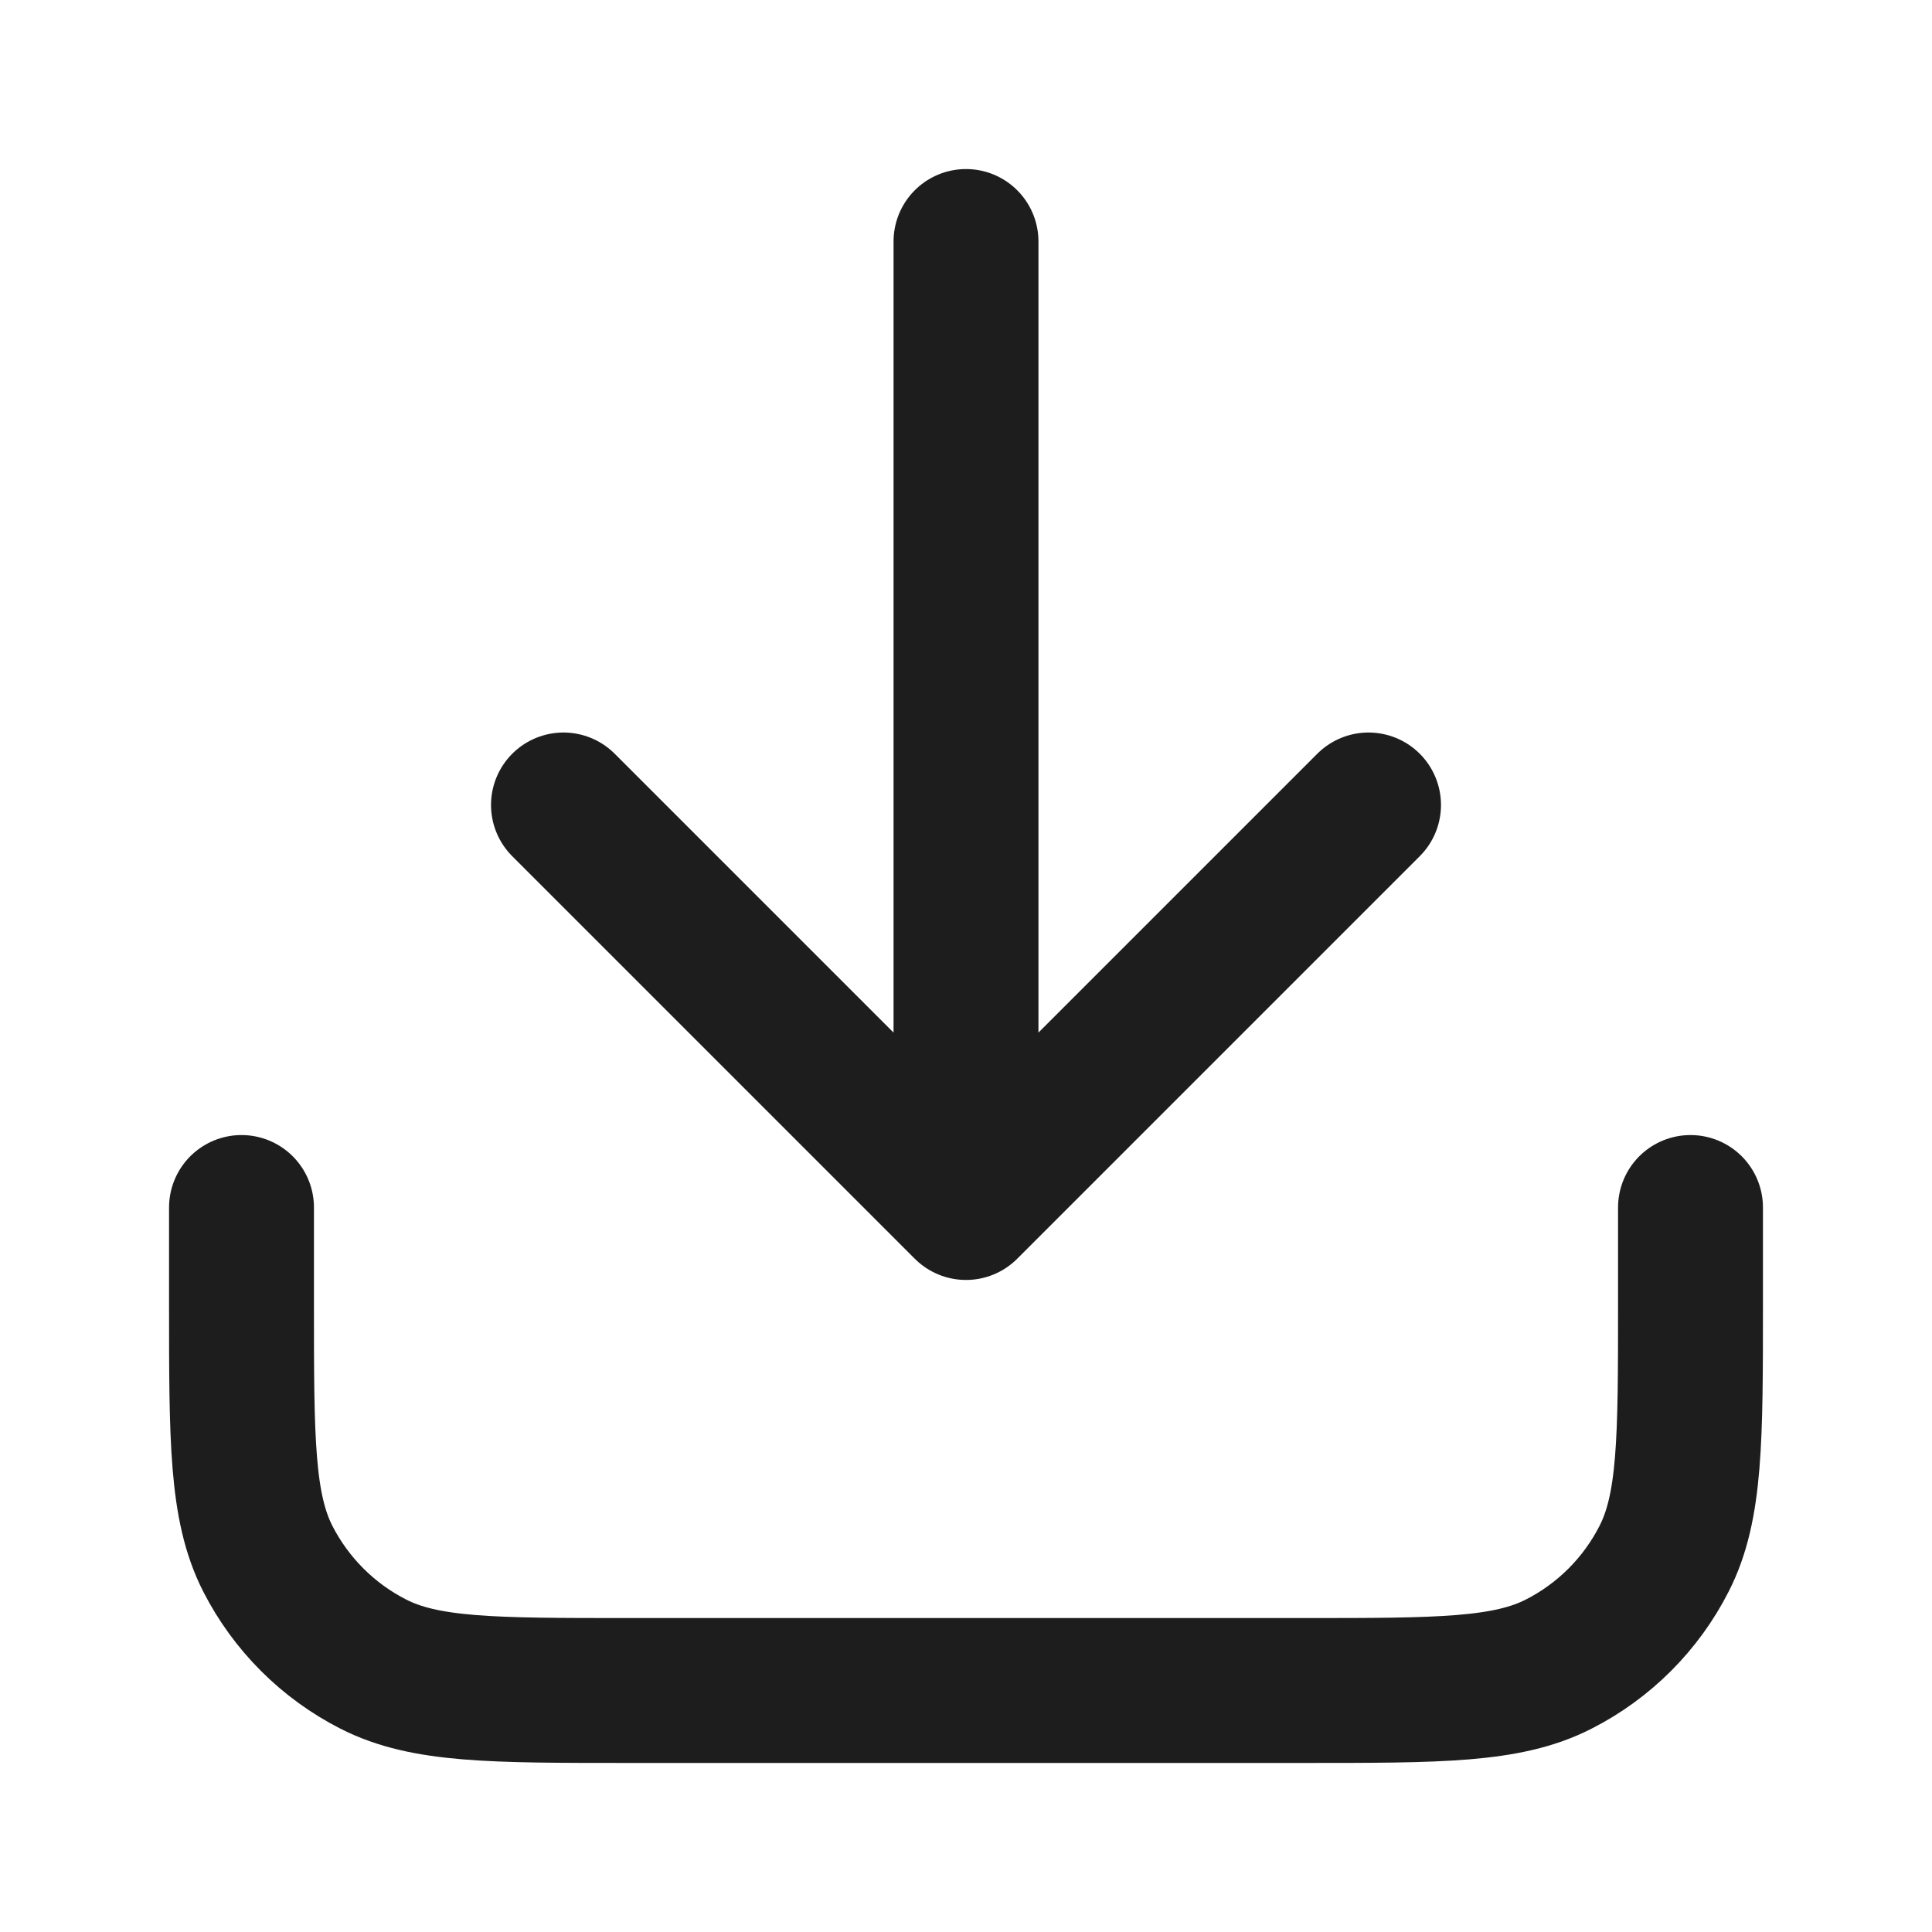
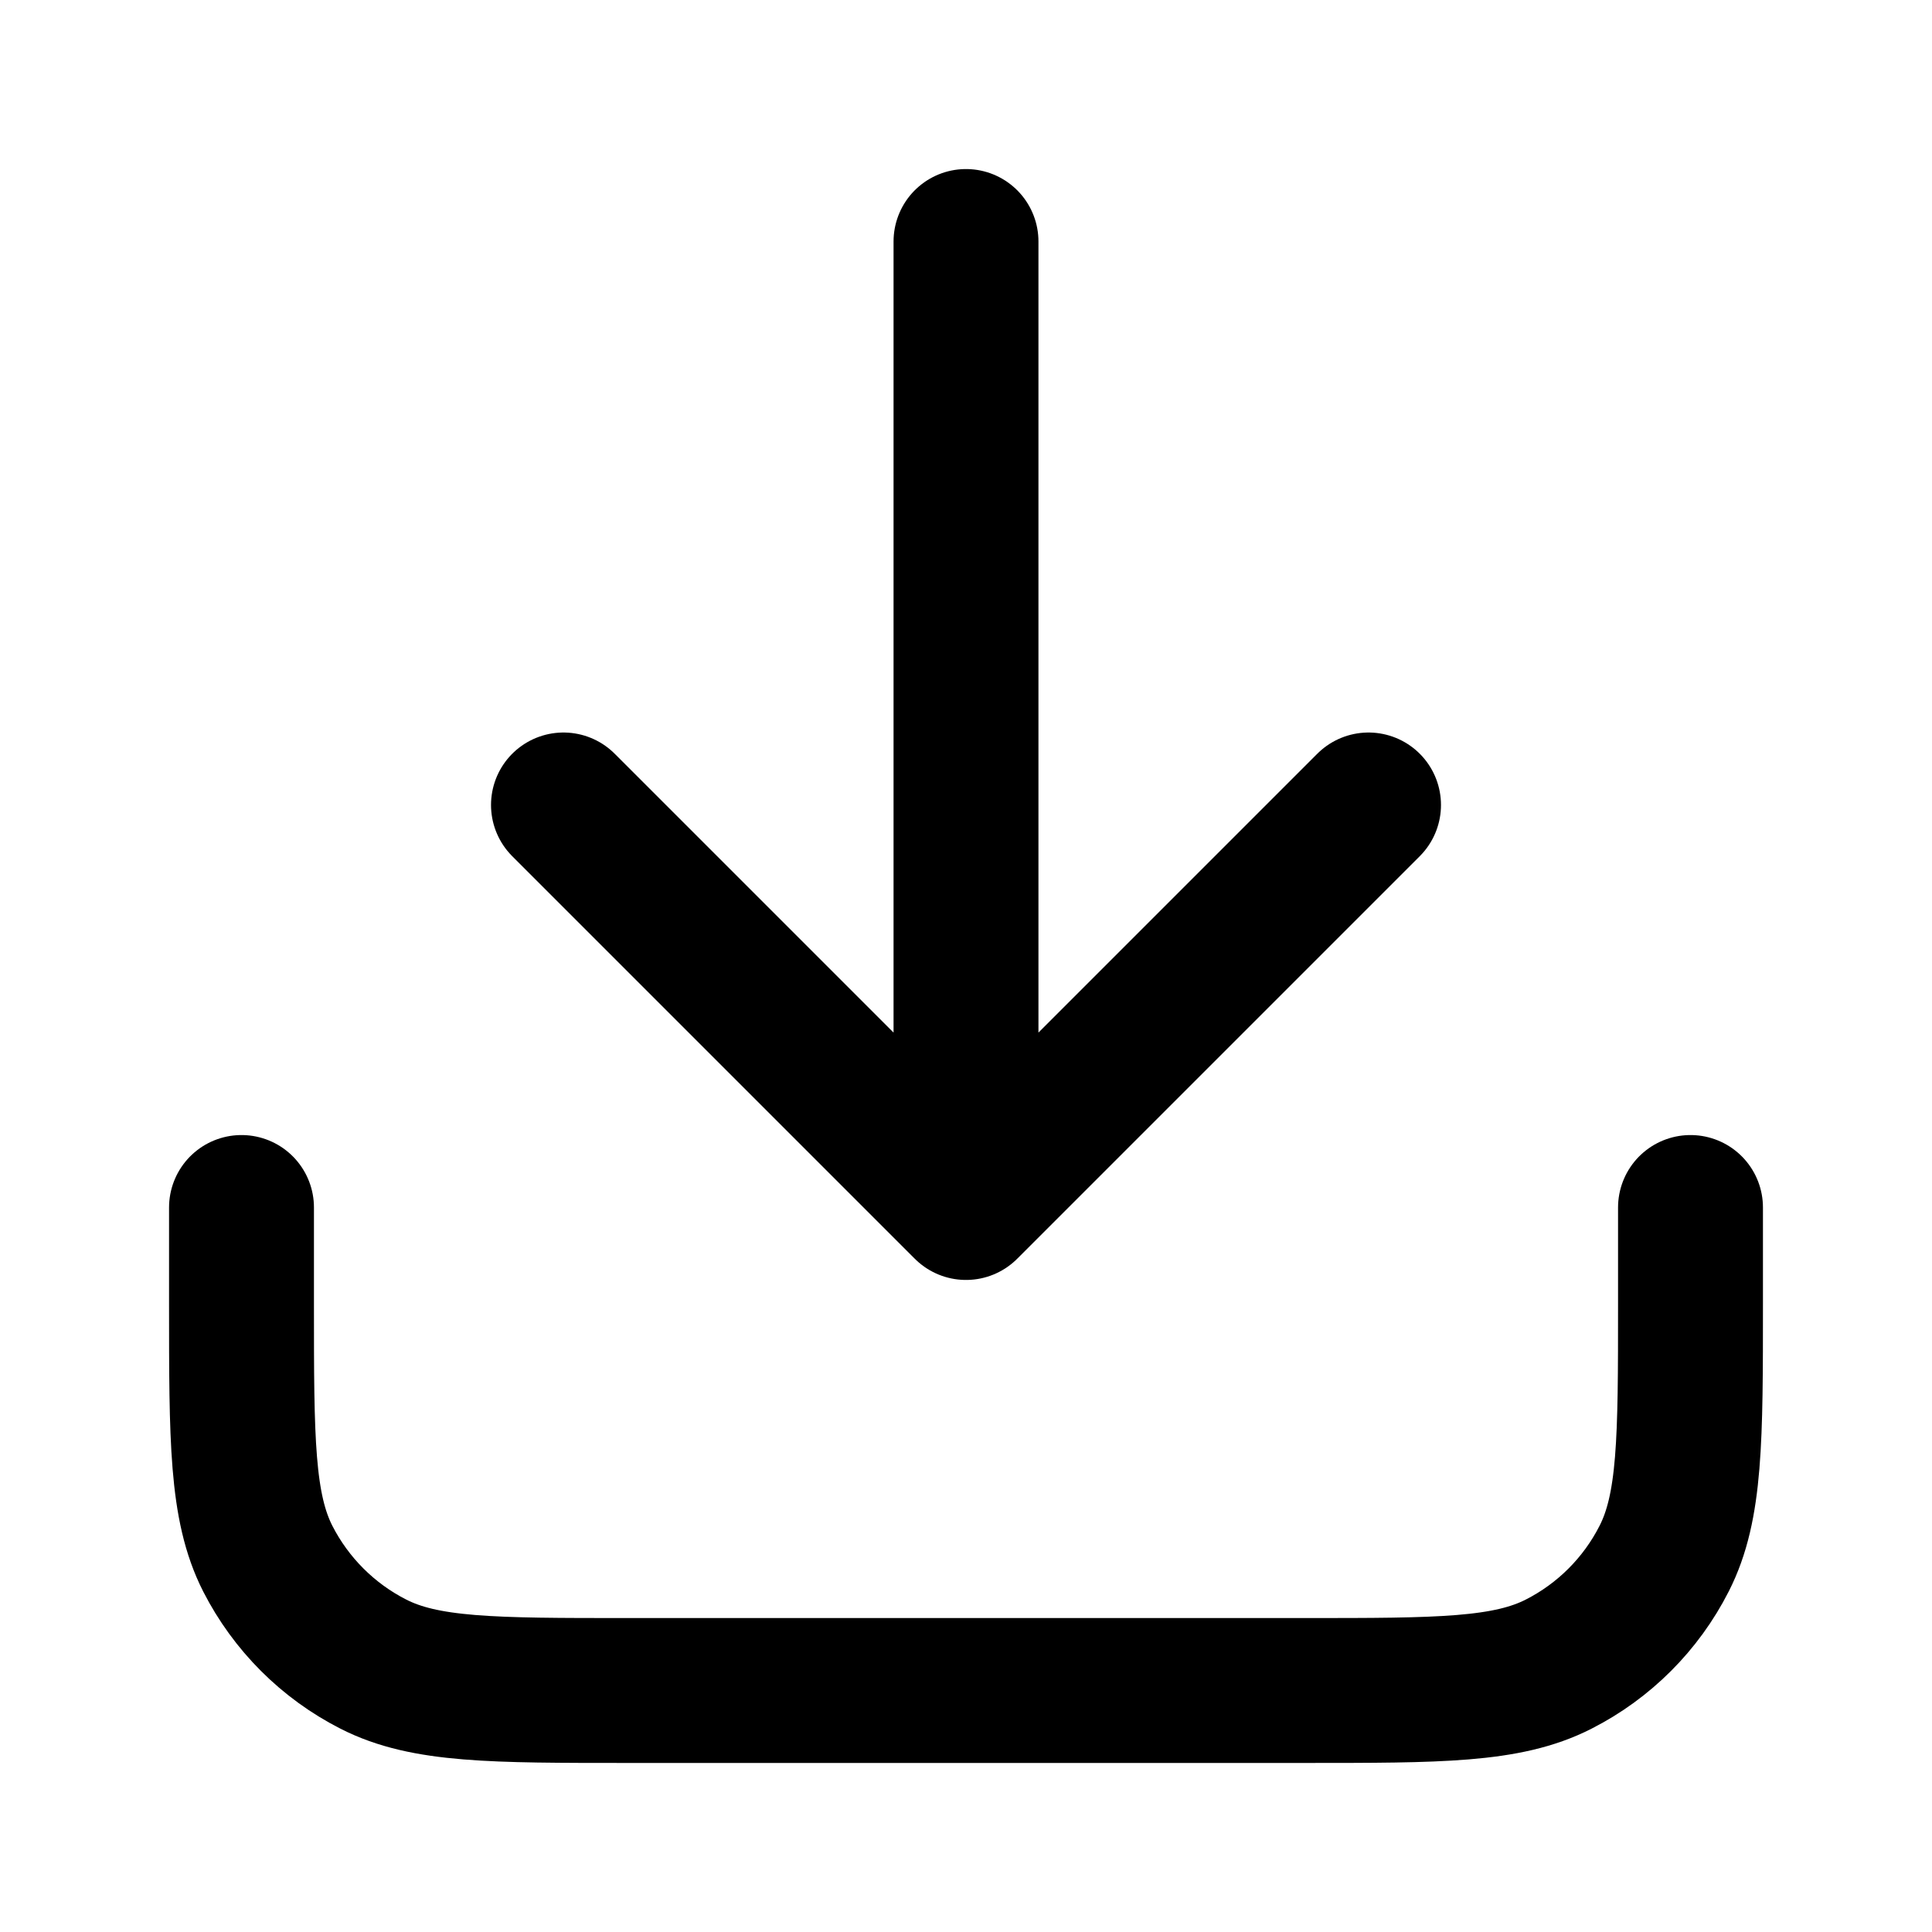
<svg xmlns="http://www.w3.org/2000/svg" viewBox="0 0 20 20" fill="none">
  <g id="download-01">
-     <path id="Icon" d="M17.5 12.5V13.5C17.5 14.9 17.5 15.6 17.227 16.135C16.988 16.605 16.605 16.988 16.135 17.227C15.6 17.5 14.9 17.5 13.5 17.5H6.5C5.1 17.5 4.4 17.5 3.865 17.227C3.395 16.988 3.012 16.605 2.772 16.135C2.5 15.6 2.5 14.9 2.5 13.5V12.5M14.167 8.333L10 12.5M10 12.5L5.833 8.333M10 12.5V2.5" stroke="#1D1D1D" stroke-width="1.5" stroke-linecap="round" stroke-linejoin="round" />
+     <path id="Icon" d="M17.5 12.5V13.5C17.5 14.9 17.5 15.6 17.227 16.135C16.988 16.605 16.605 16.988 16.135 17.227C15.6 17.5 14.9 17.5 13.5 17.5H6.5C5.1 17.5 4.4 17.5 3.865 17.227C3.395 16.988 3.012 16.605 2.772 16.135C2.5 15.6 2.5 14.9 2.5 13.5V12.5M14.167 8.333L10 12.5M10 12.5L5.833 8.333M10 12.5V2.5" stroke="currentColor" stroke-width="1.5" stroke-linecap="round" stroke-linejoin="round" />
  </g>
</svg>
